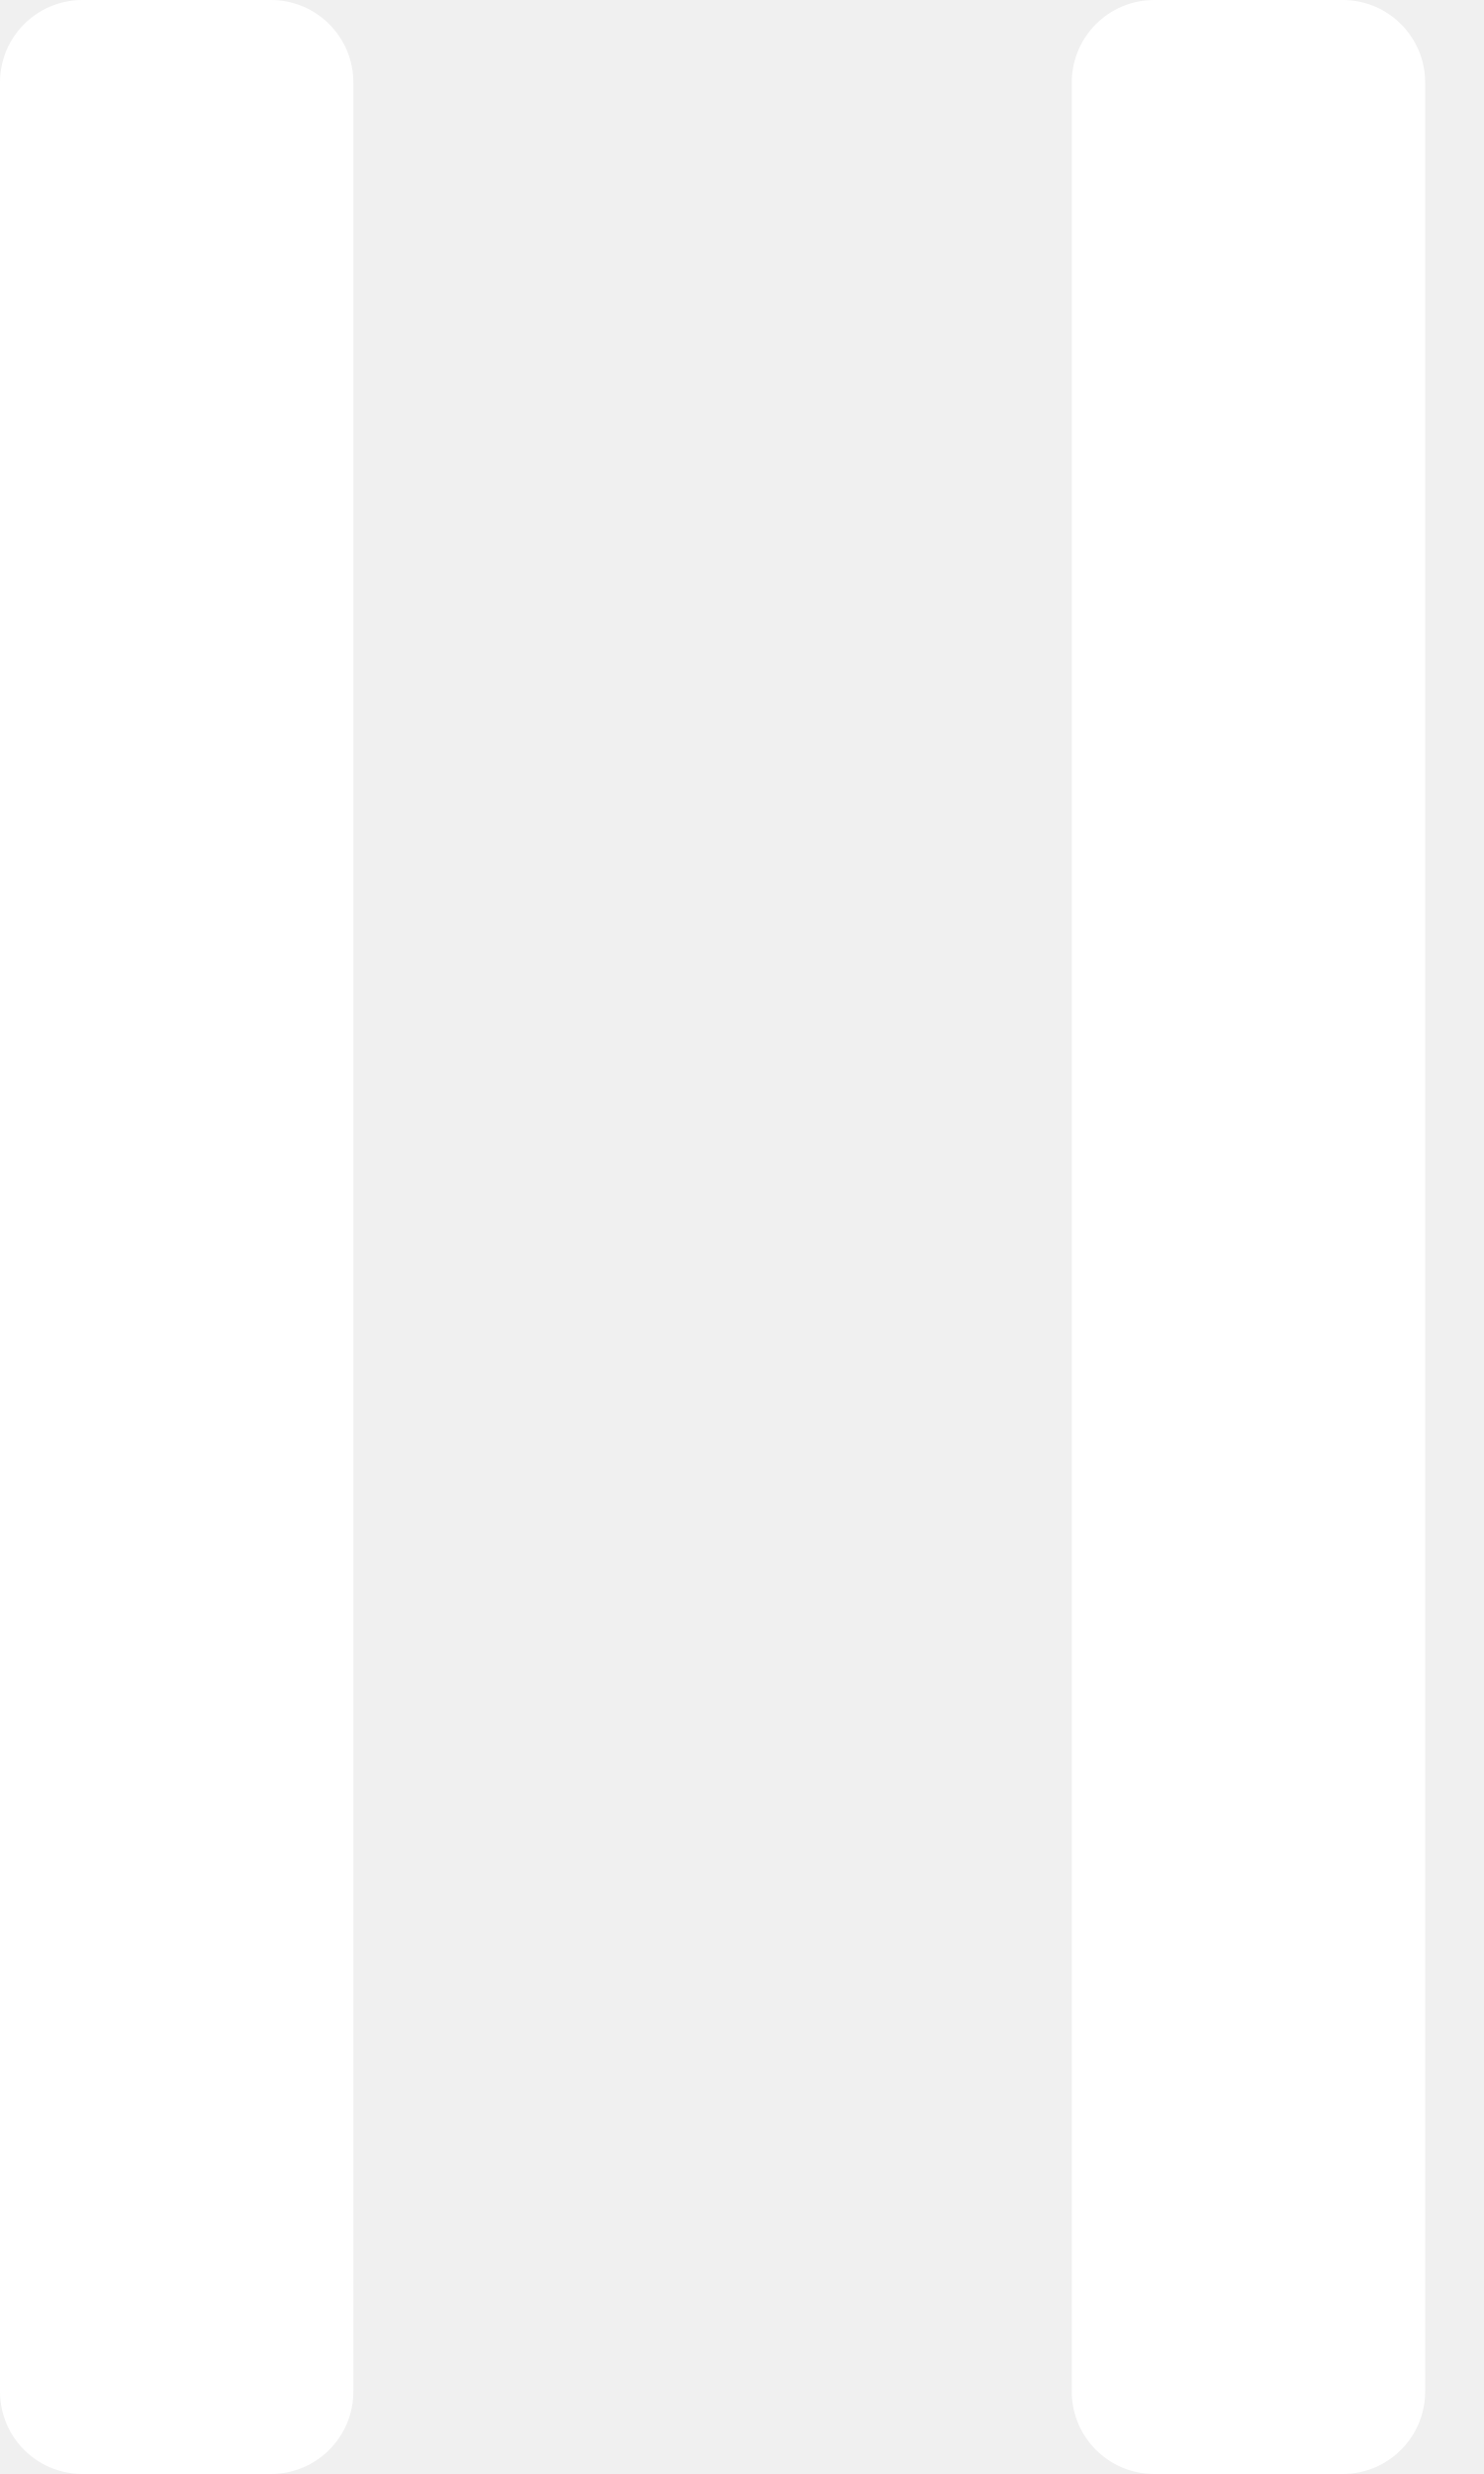
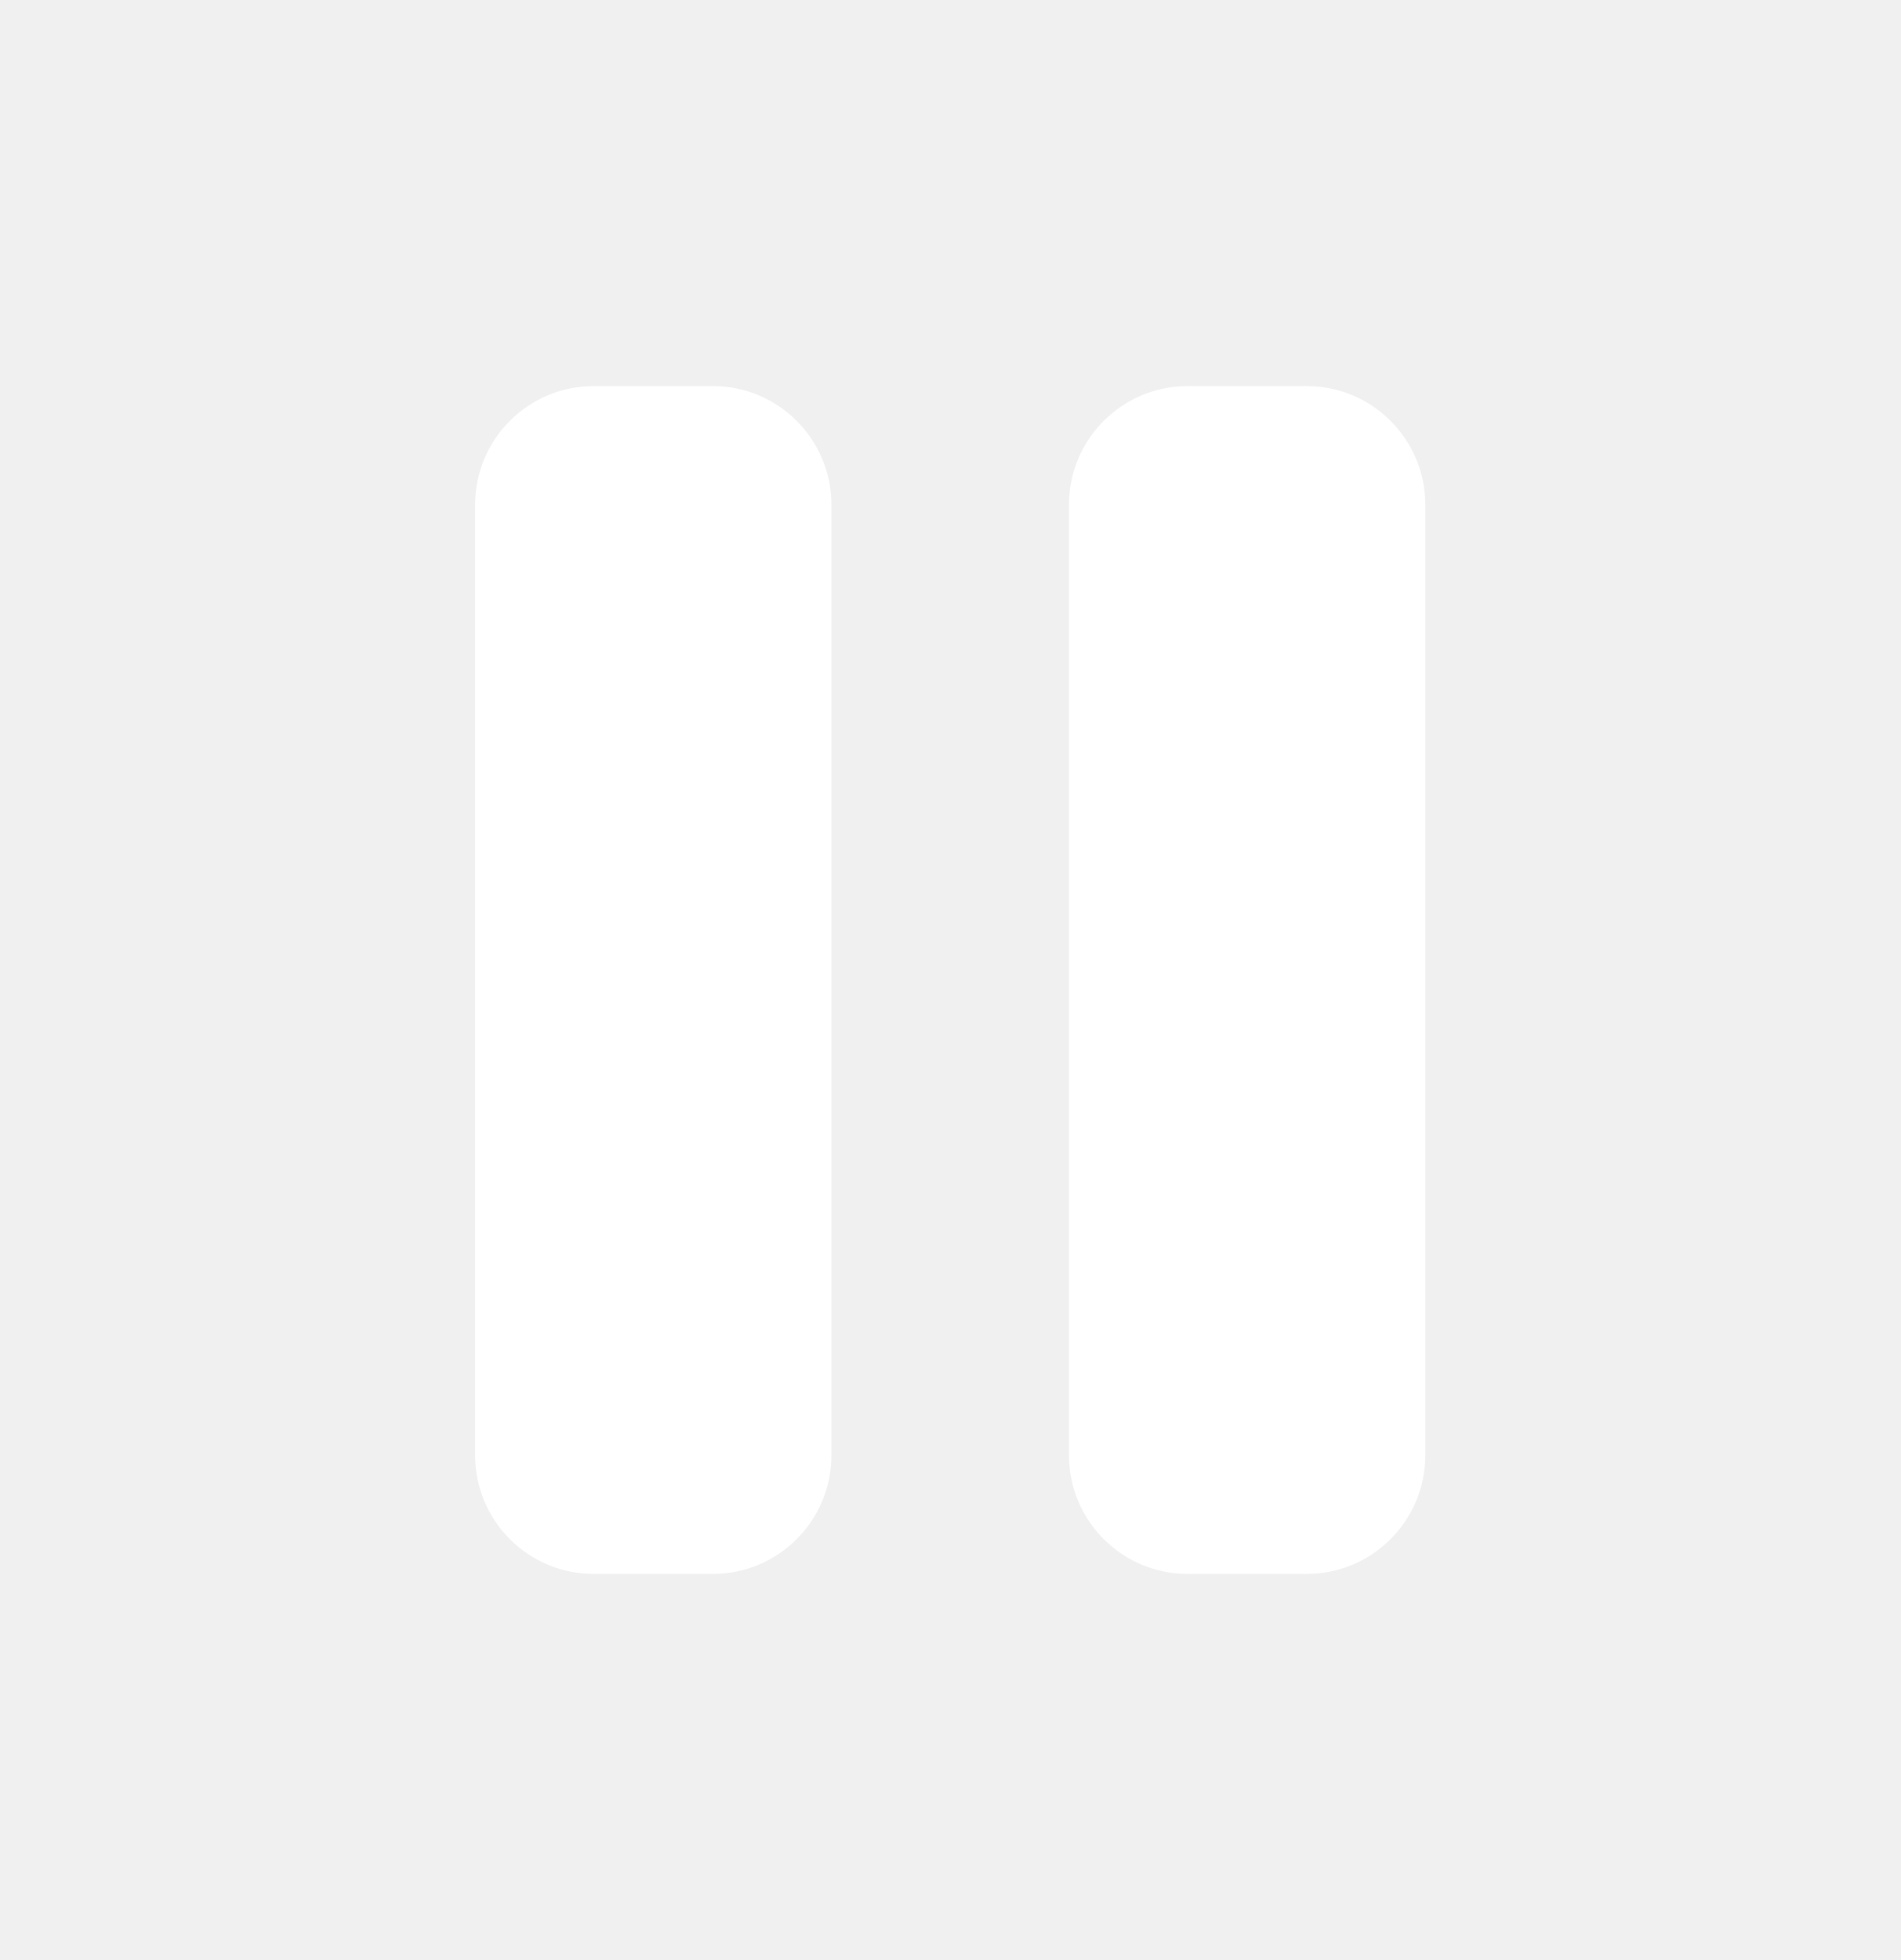
- <svg xmlns="http://www.w3.org/2000/svg" width="18" height="30" viewBox="0 0 18 30" fill="none">
-   <g id="pause">
-     <rect id="Rectangle 21" width="4.286" height="30" rx="1" fill="white" />
-     <rect id="Rectangle 22" x="13" width="4.286" height="30" rx="1" fill="white" />
+ <svg xmlns="http://www.w3.org/2000/svg" width="32" height="33" viewBox="0 0 32 33" fill="none">
+   <g id="Actions / Controls / pause--filled / 32">
+     <path id="Fill" fill-rule="evenodd" clip-rule="evenodd" d="M12 6.5H10C8.895 6.5 8 7.395 8 8.5V24.5C8 25.605 8.895 26.5 10 26.5H12C13.105 26.5 14 25.605 14 24.5V8.5C14 7.395 13.105 6.5 12 6.5ZM22 6.5H20C18.895 6.5 18 7.395 18 8.5V24.5C18 25.605 18.895 26.5 20 26.5H22C23.105 26.5 24 25.605 24 24.5V8.5C24 7.395 23.105 6.5 22 6.5Z" fill="white" />
  </g>
</svg>
